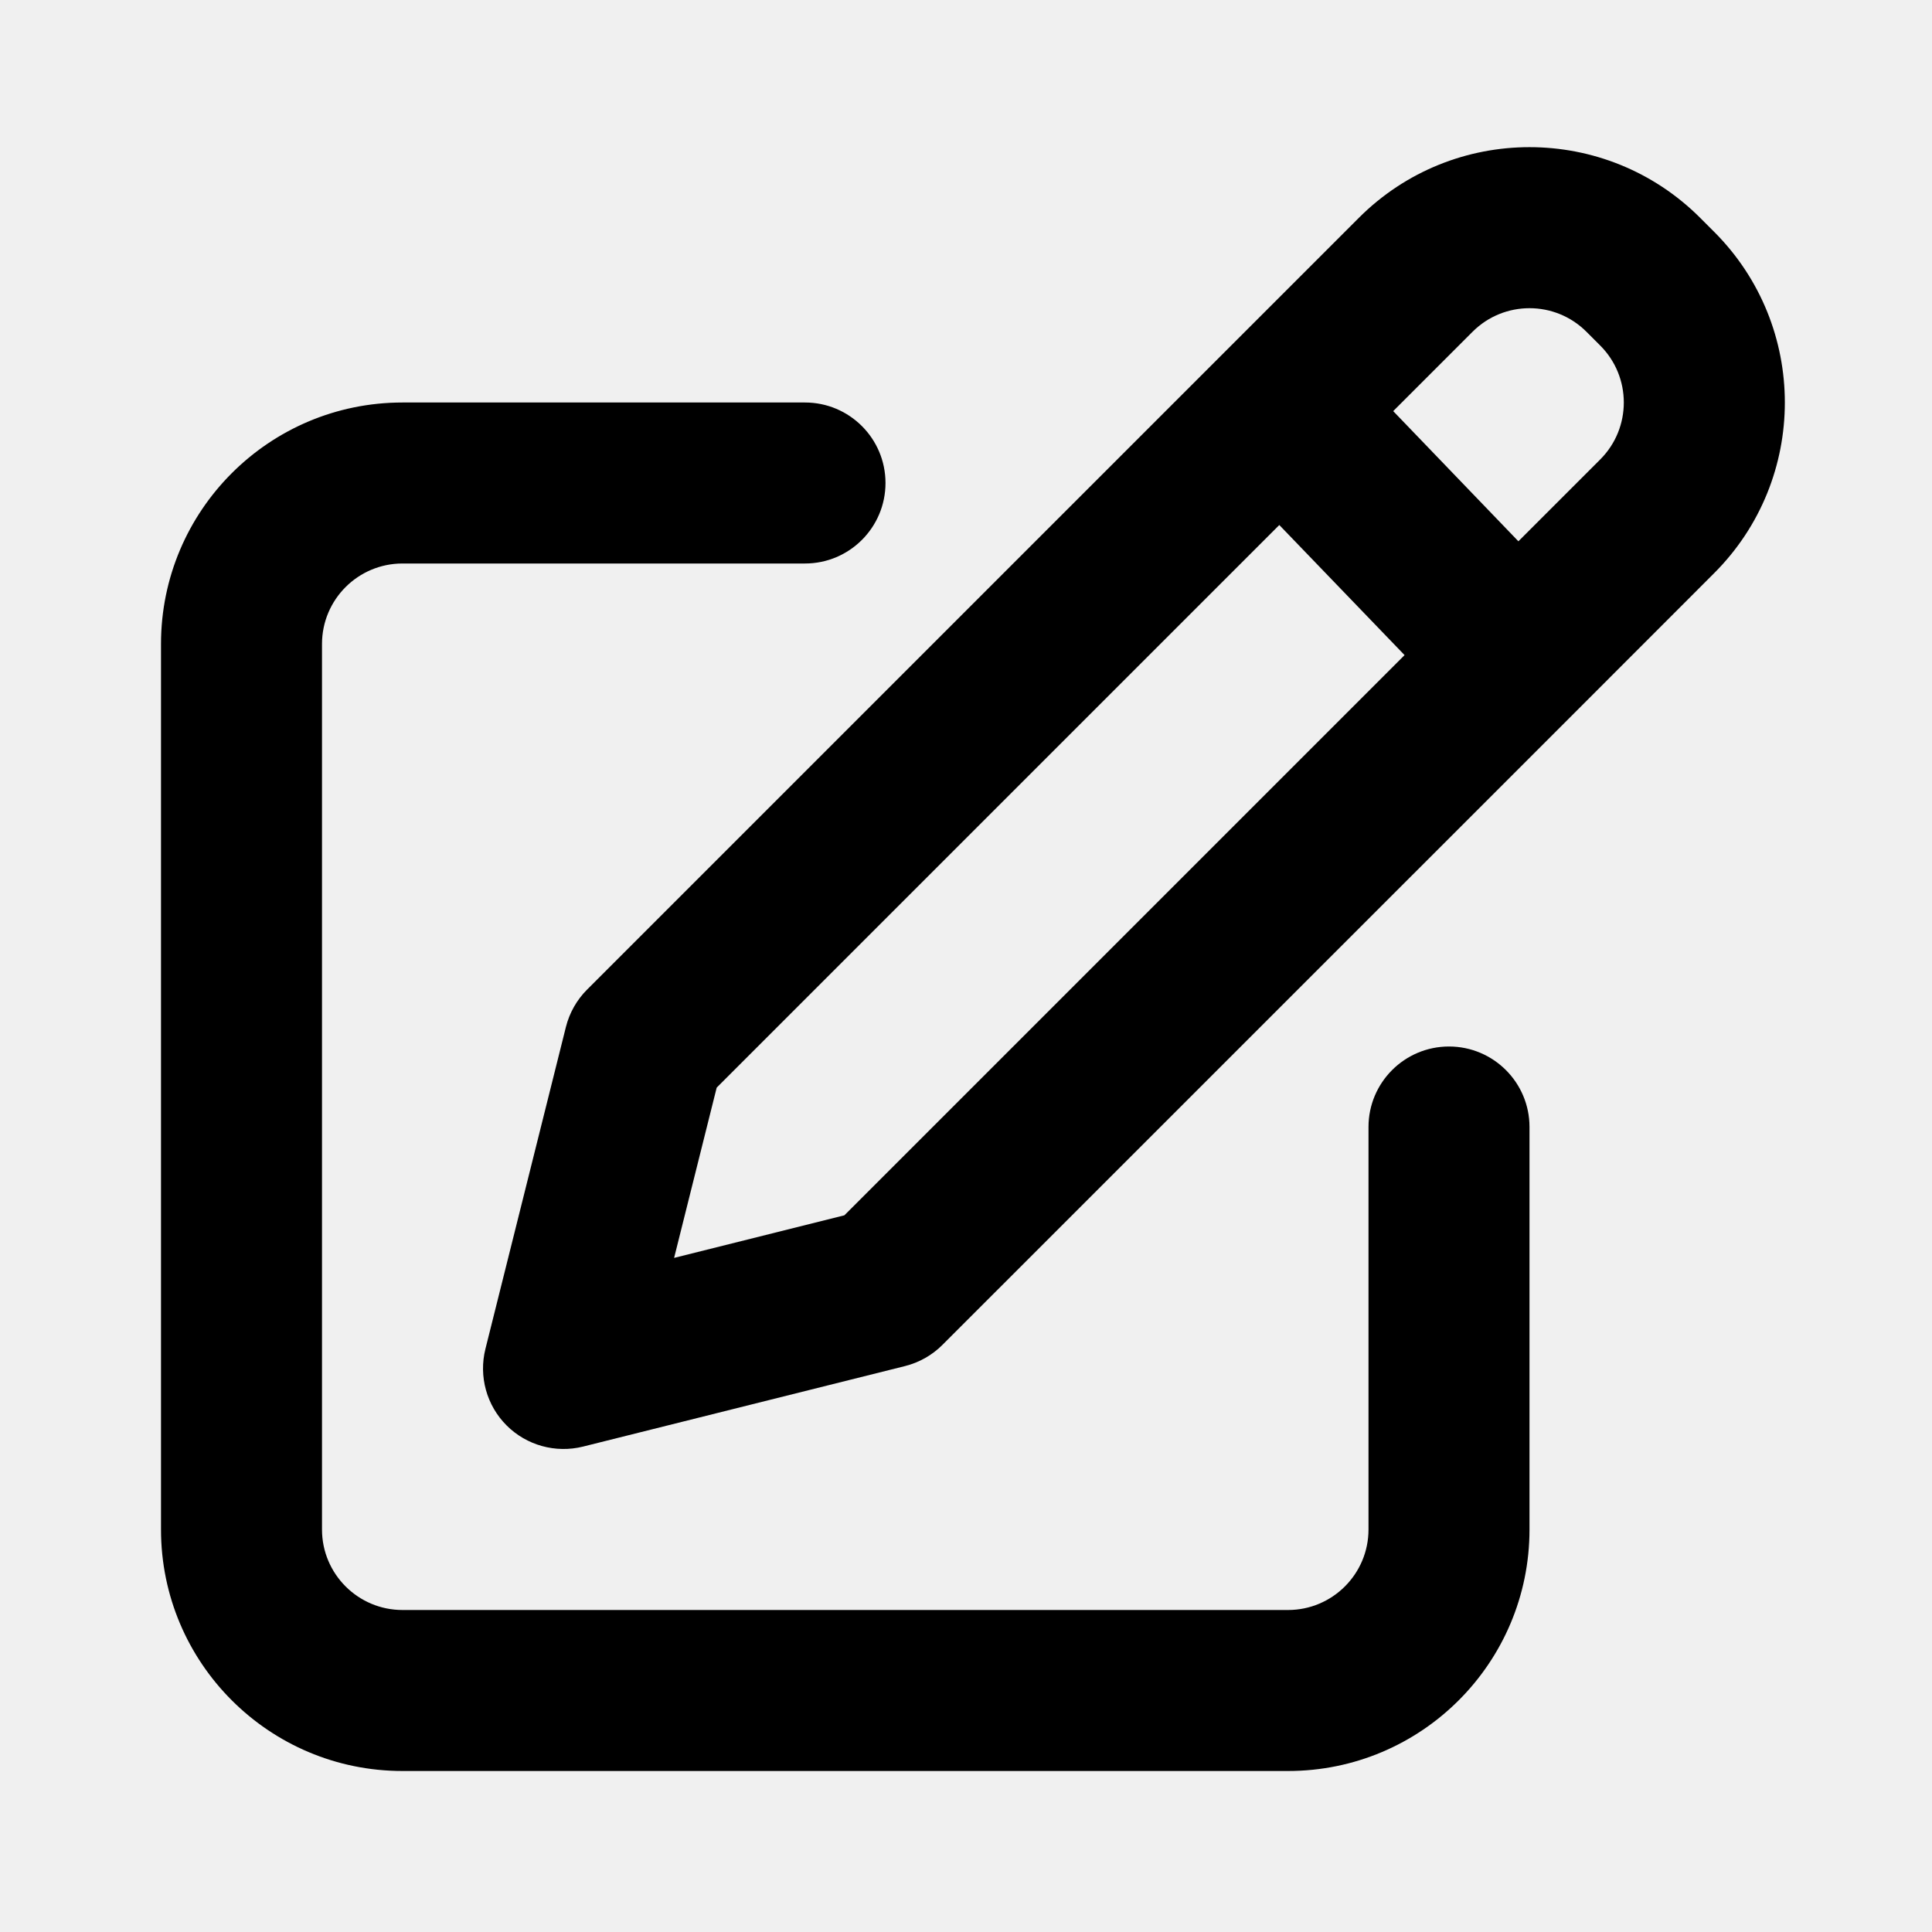
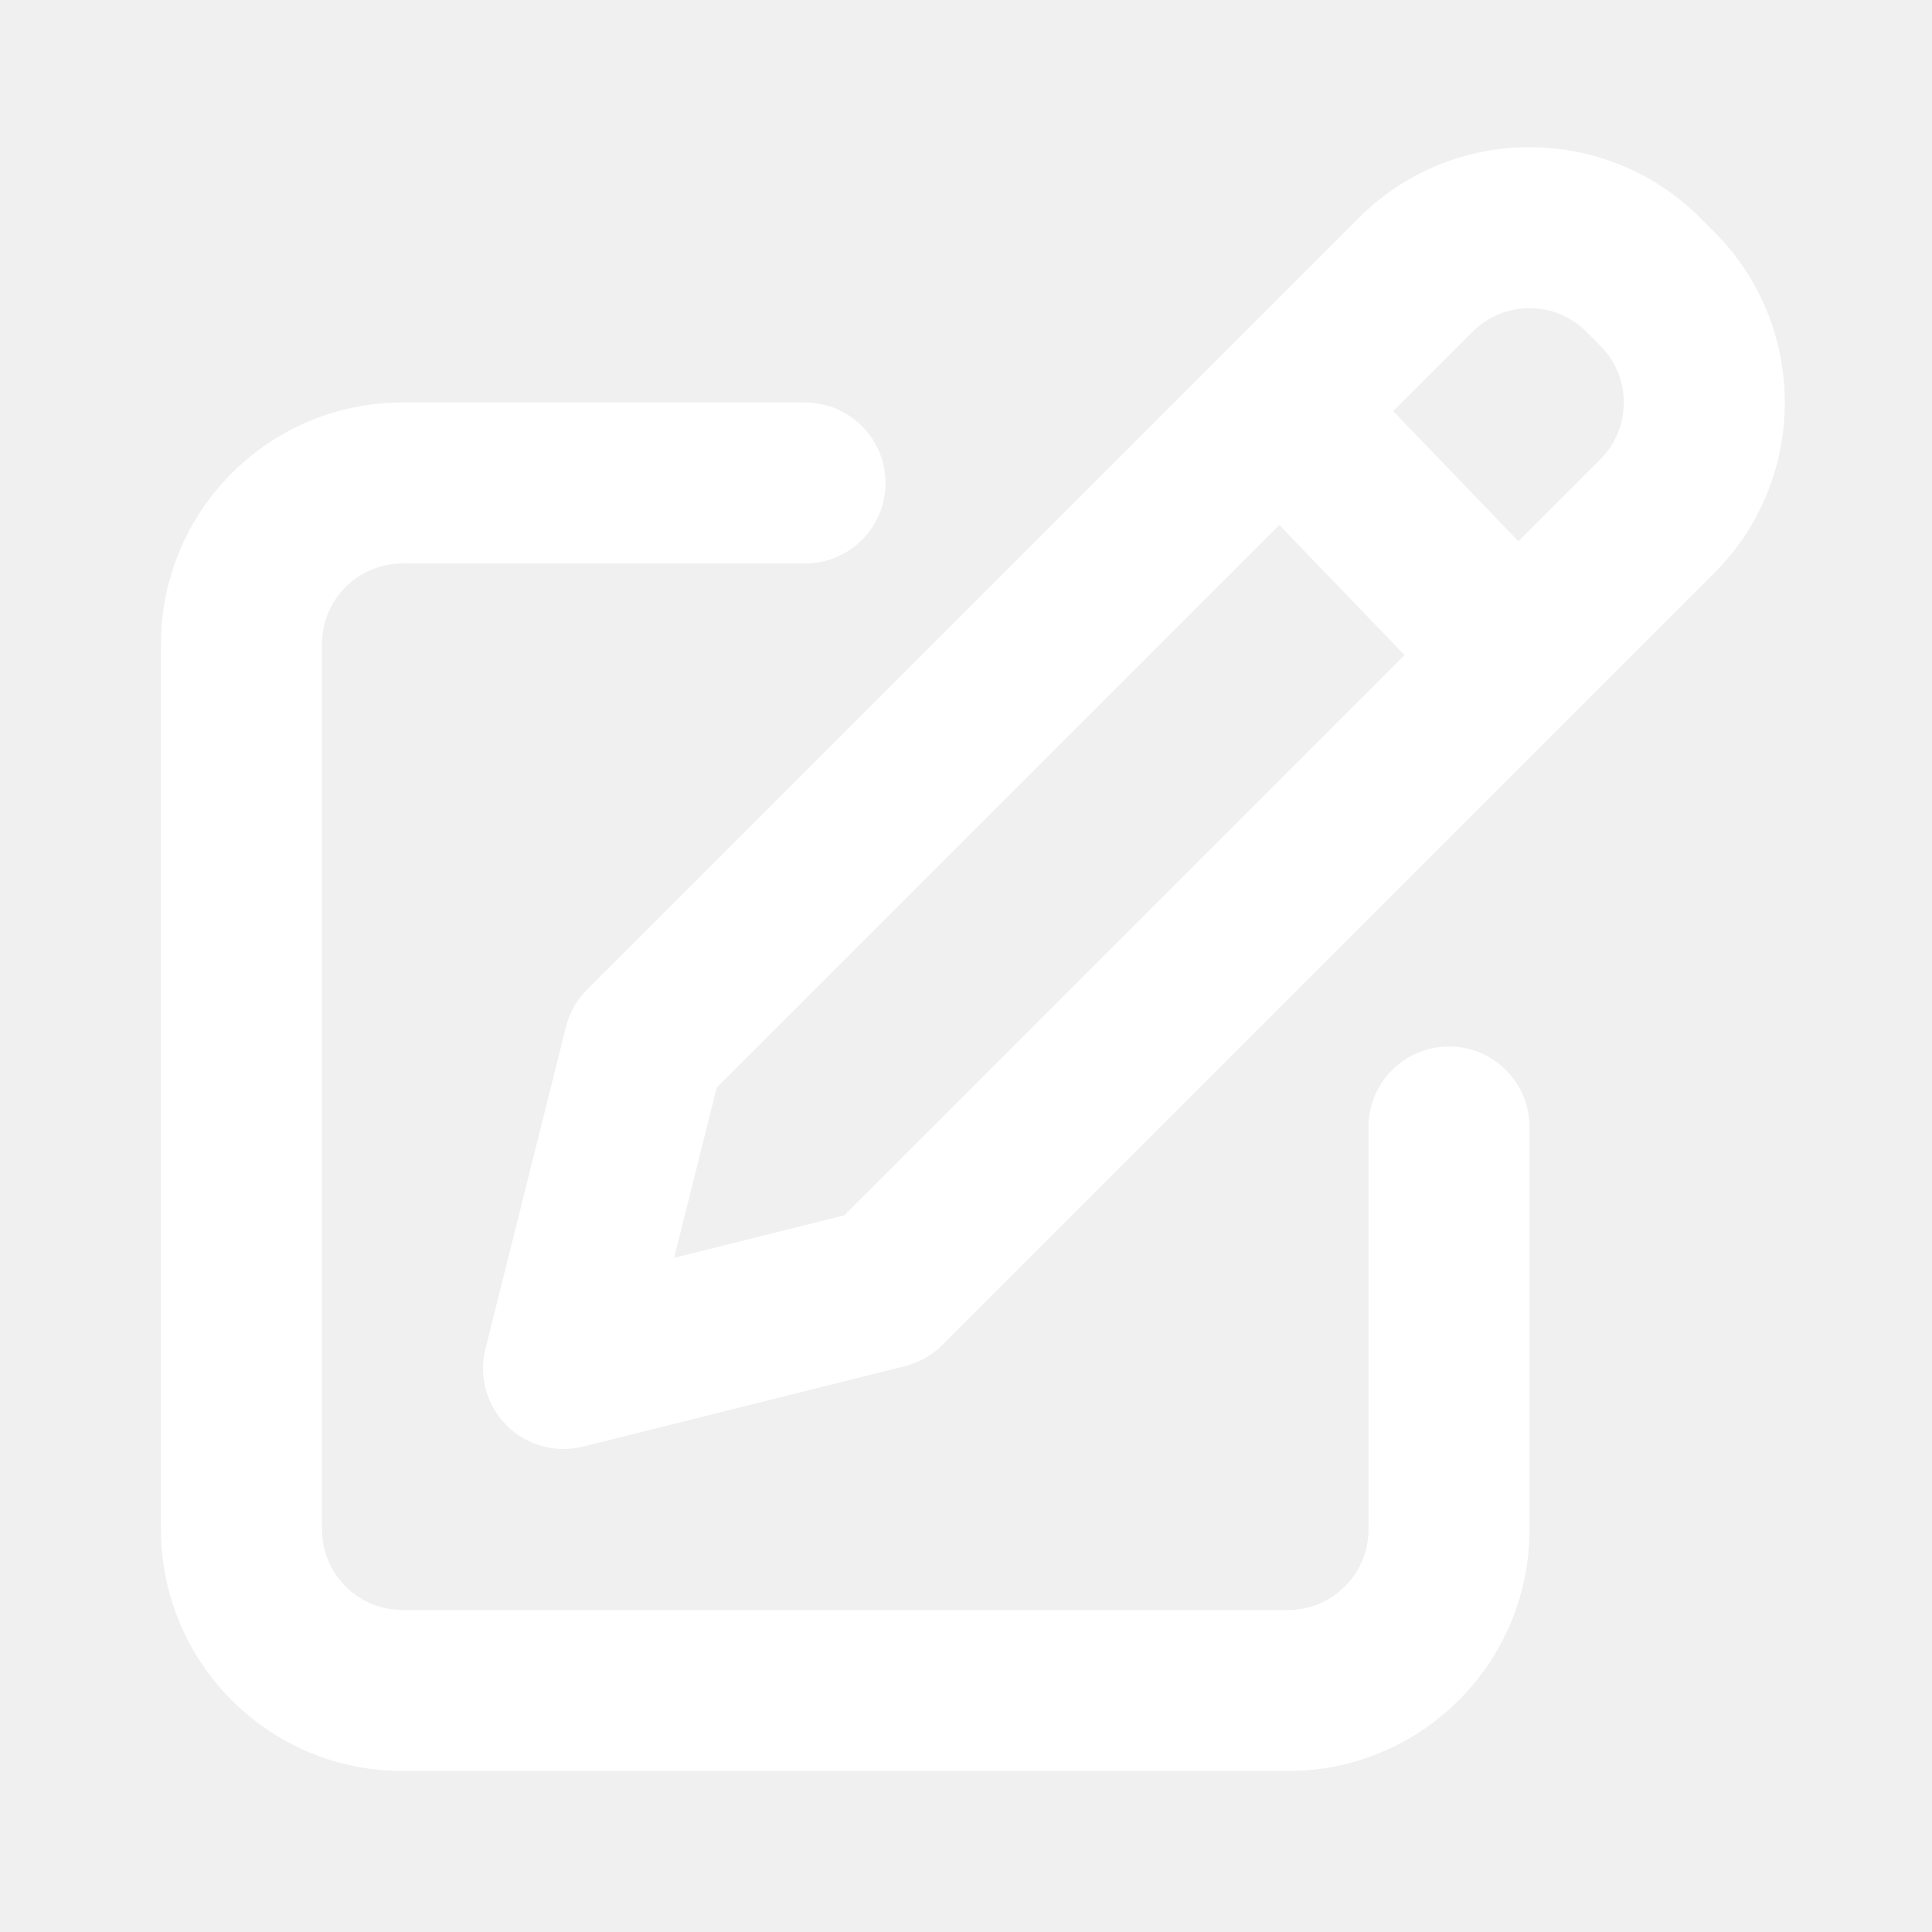
- <svg xmlns="http://www.w3.org/2000/svg" width="800px" height="800px" viewBox="0 0 24 24" fill="none">
-   <path fill-rule="evenodd" clip-rule="evenodd" d="M21.121 2.707C19.95 1.535 18.05 1.535 16.879 2.707L15.199 4.387L7.293 12.293C7.165 12.421 7.074 12.582 7.03 12.757L6.03 16.757C5.945 17.098 6.045 17.459 6.293 17.707C6.541 17.955 6.902 18.055 7.243 17.97L11.242 16.97C11.418 16.926 11.579 16.835 11.707 16.707L19.556 8.859L21.293 7.121C22.465 5.95 22.465 4.05 21.293 2.879L21.121 2.707ZM18.293 4.121C18.683 3.731 19.317 3.731 19.707 4.121L19.879 4.293C20.269 4.683 20.269 5.317 19.879 5.707L18.862 6.724L17.307 5.107L18.293 4.121ZM15.892 6.522L17.448 8.138L10.489 15.097L8.374 15.626L8.903 13.511L15.892 6.522ZM4 8C4 7.448 4.448 7 5 7H10C10.552 7 11 6.552 11 6C11 5.448 10.552 5 10 5H5C3.343 5 2 6.343 2 8V19C2 20.657 3.343 22 5 22H16C17.657 22 19 20.657 19 19V14C19 13.448 18.552 13 18 13C17.448 13 17 13.448 17 14V19C17 19.552 16.552 20 16 20H5C4.448 20 4 19.552 4 19V8Z" fill="#000000" />
+ <svg xmlns="http://www.w3.org/2000/svg" width="800" height="800" viewBox="0 0 800 800" fill="none">
+   <path fill-rule="evenodd" clip-rule="evenodd" d="M704.043 90.235C664.99 51.183 601.677 51.182 562.623 90.235L506.63 146.228L243.096 409.76C238.824 414.033 235.794 419.387 234.329 425.247L200.995 558.58C198.155 569.94 201.484 581.957 209.763 590.233C218.042 598.513 230.059 601.843 241.418 599.003L374.75 565.67C380.613 564.203 385.963 561.173 390.237 556.9L651.853 295.286L709.763 237.375C748.817 198.323 748.817 135.006 709.763 95.954L704.043 90.235ZM609.763 137.375C622.78 124.358 643.887 124.358 656.903 137.375L662.623 143.094C675.64 156.112 675.64 177.218 662.623 190.235L628.74 224.119L576.893 170.246L609.763 137.375ZM529.743 217.395L581.59 271.268L349.627 503.233L279.146 520.853L296.765 450.373L529.743 217.395ZM133.333 266.665C133.333 248.255 148.257 233.331 166.667 233.331H333.333C351.743 233.331 366.667 218.408 366.667 199.998C366.667 181.589 351.743 166.665 333.333 166.665H166.667C111.438 166.665 66.667 211.436 66.667 266.665V633.33C66.667 688.56 111.438 733.33 166.667 733.33H533.333C588.563 733.33 633.333 688.56 633.333 633.33V466.663C633.333 448.257 618.41 433.33 600 433.33C581.59 433.33 566.667 448.257 566.667 466.663V633.33C566.667 651.74 551.743 666.663 533.333 666.663H166.667C148.257 666.663 133.333 651.74 133.333 633.33V266.665Z" fill="white" />
</svg>
